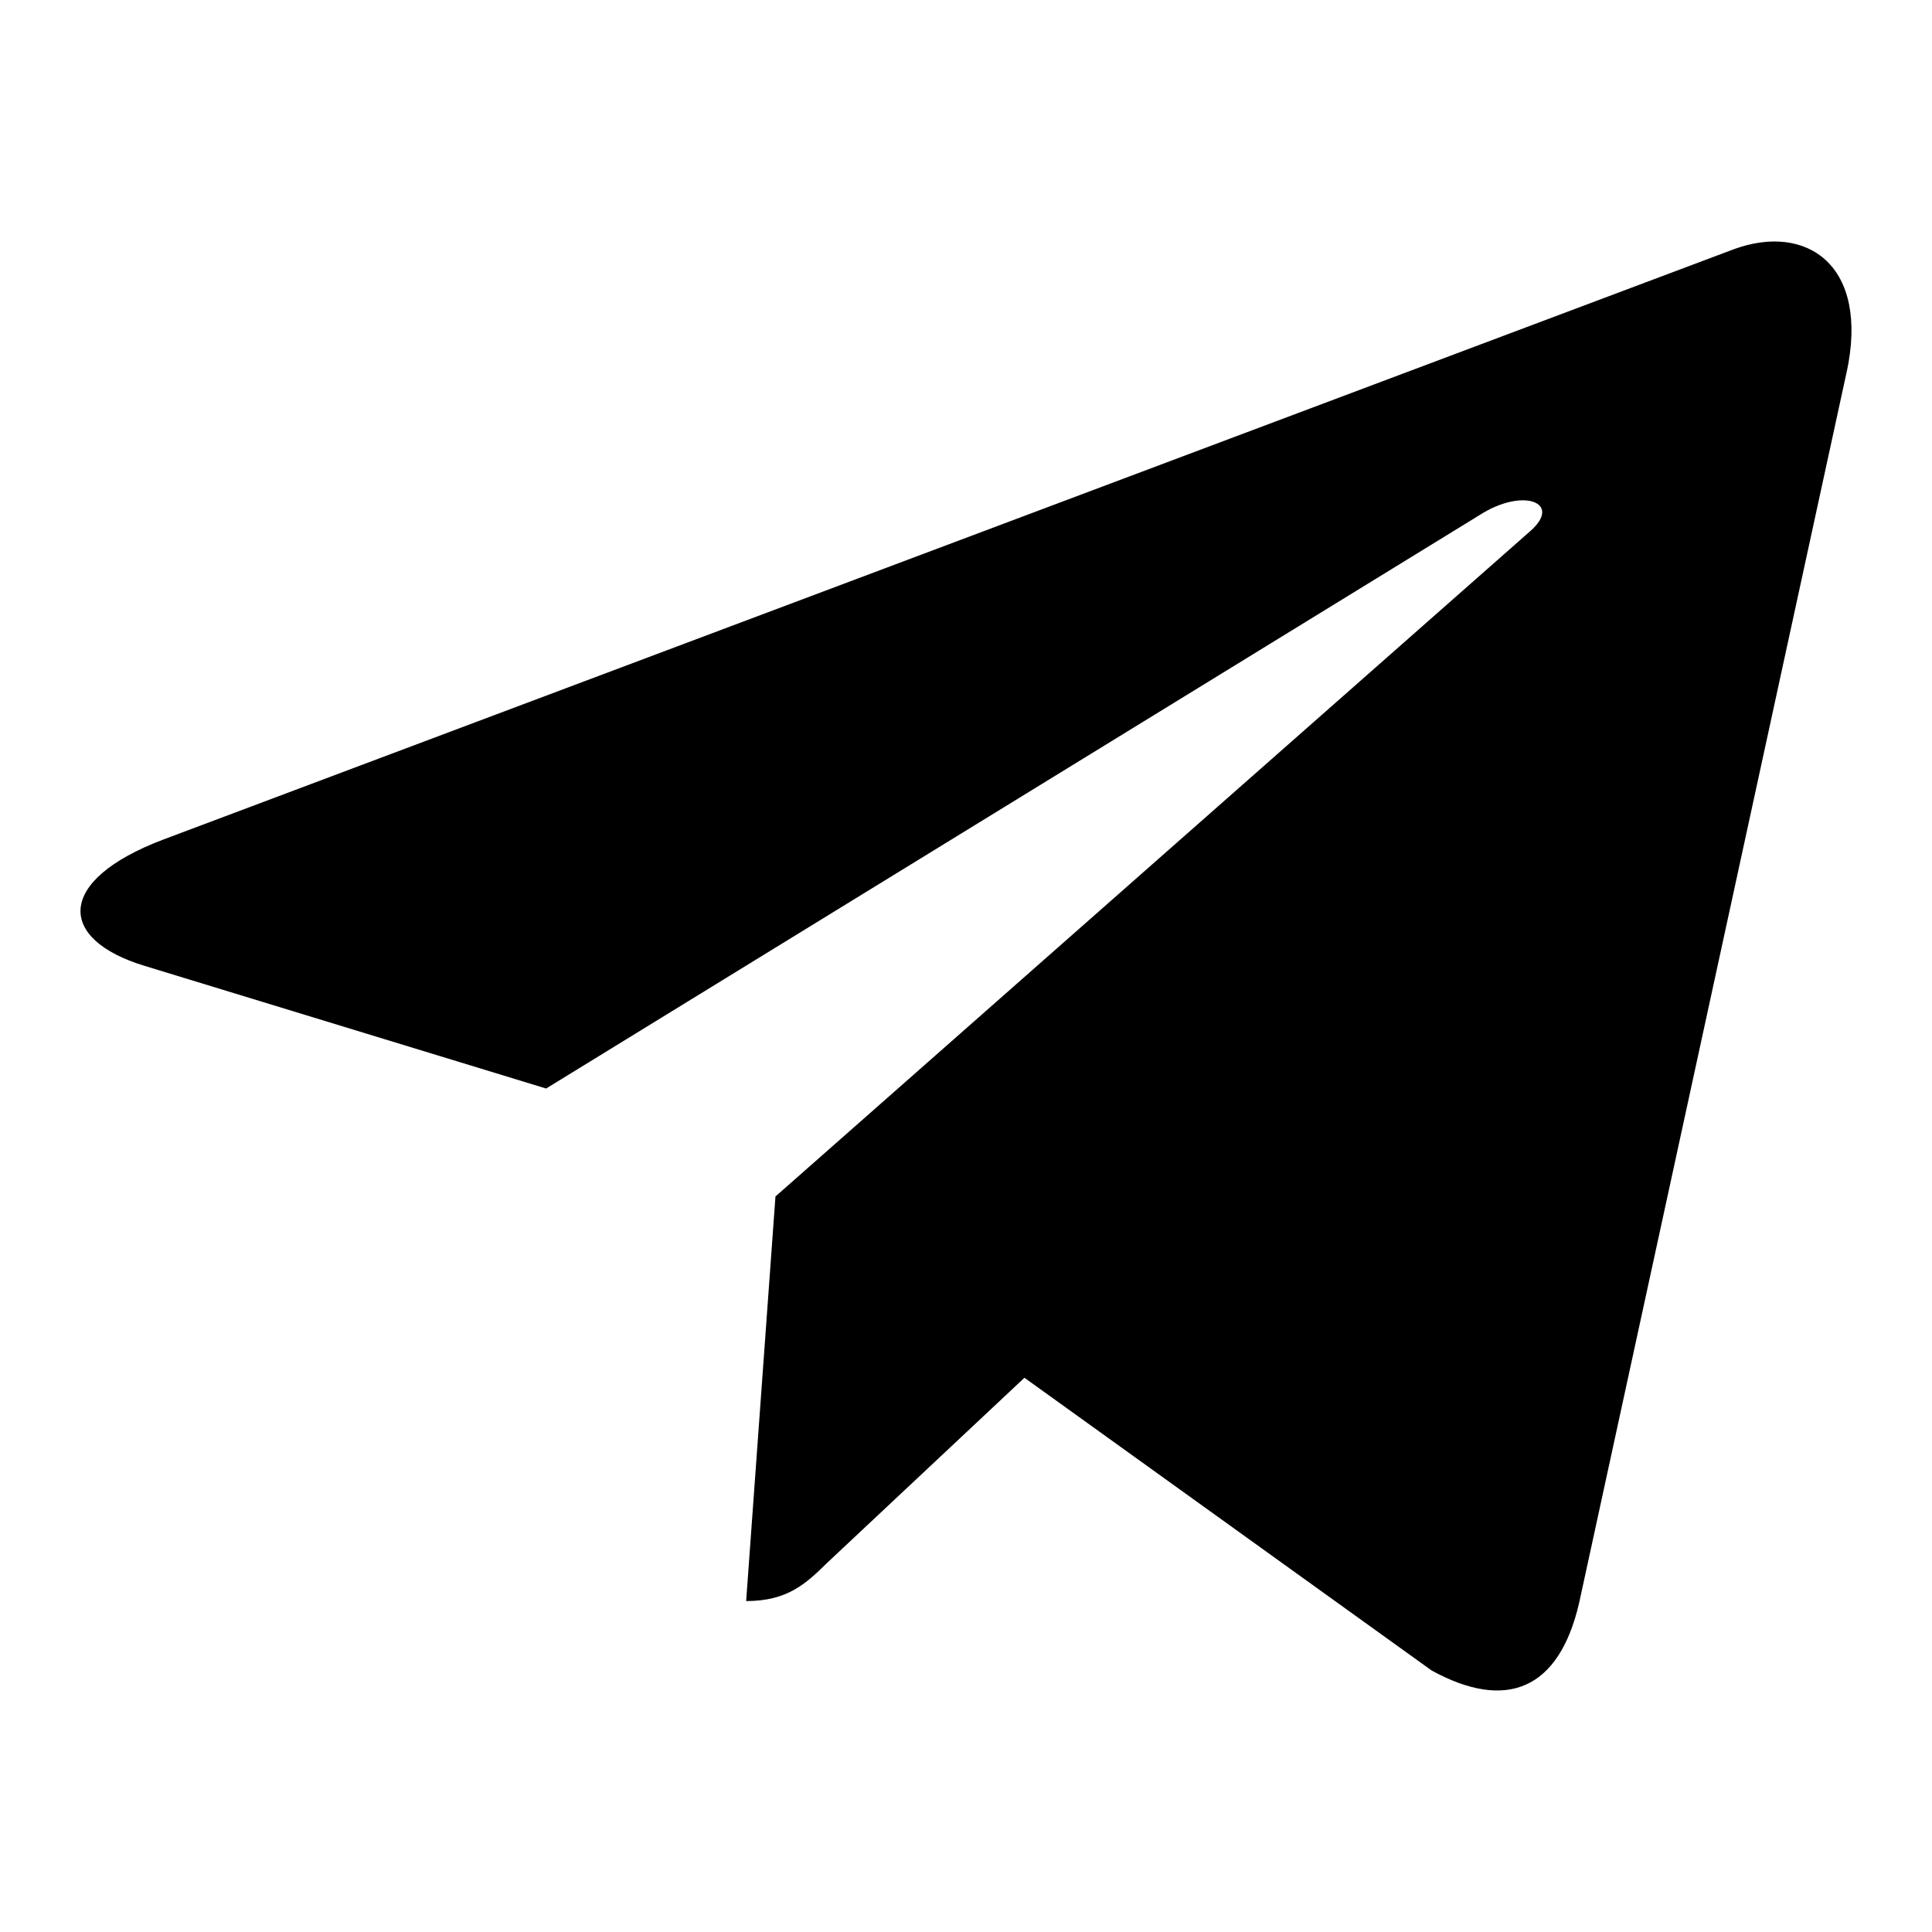
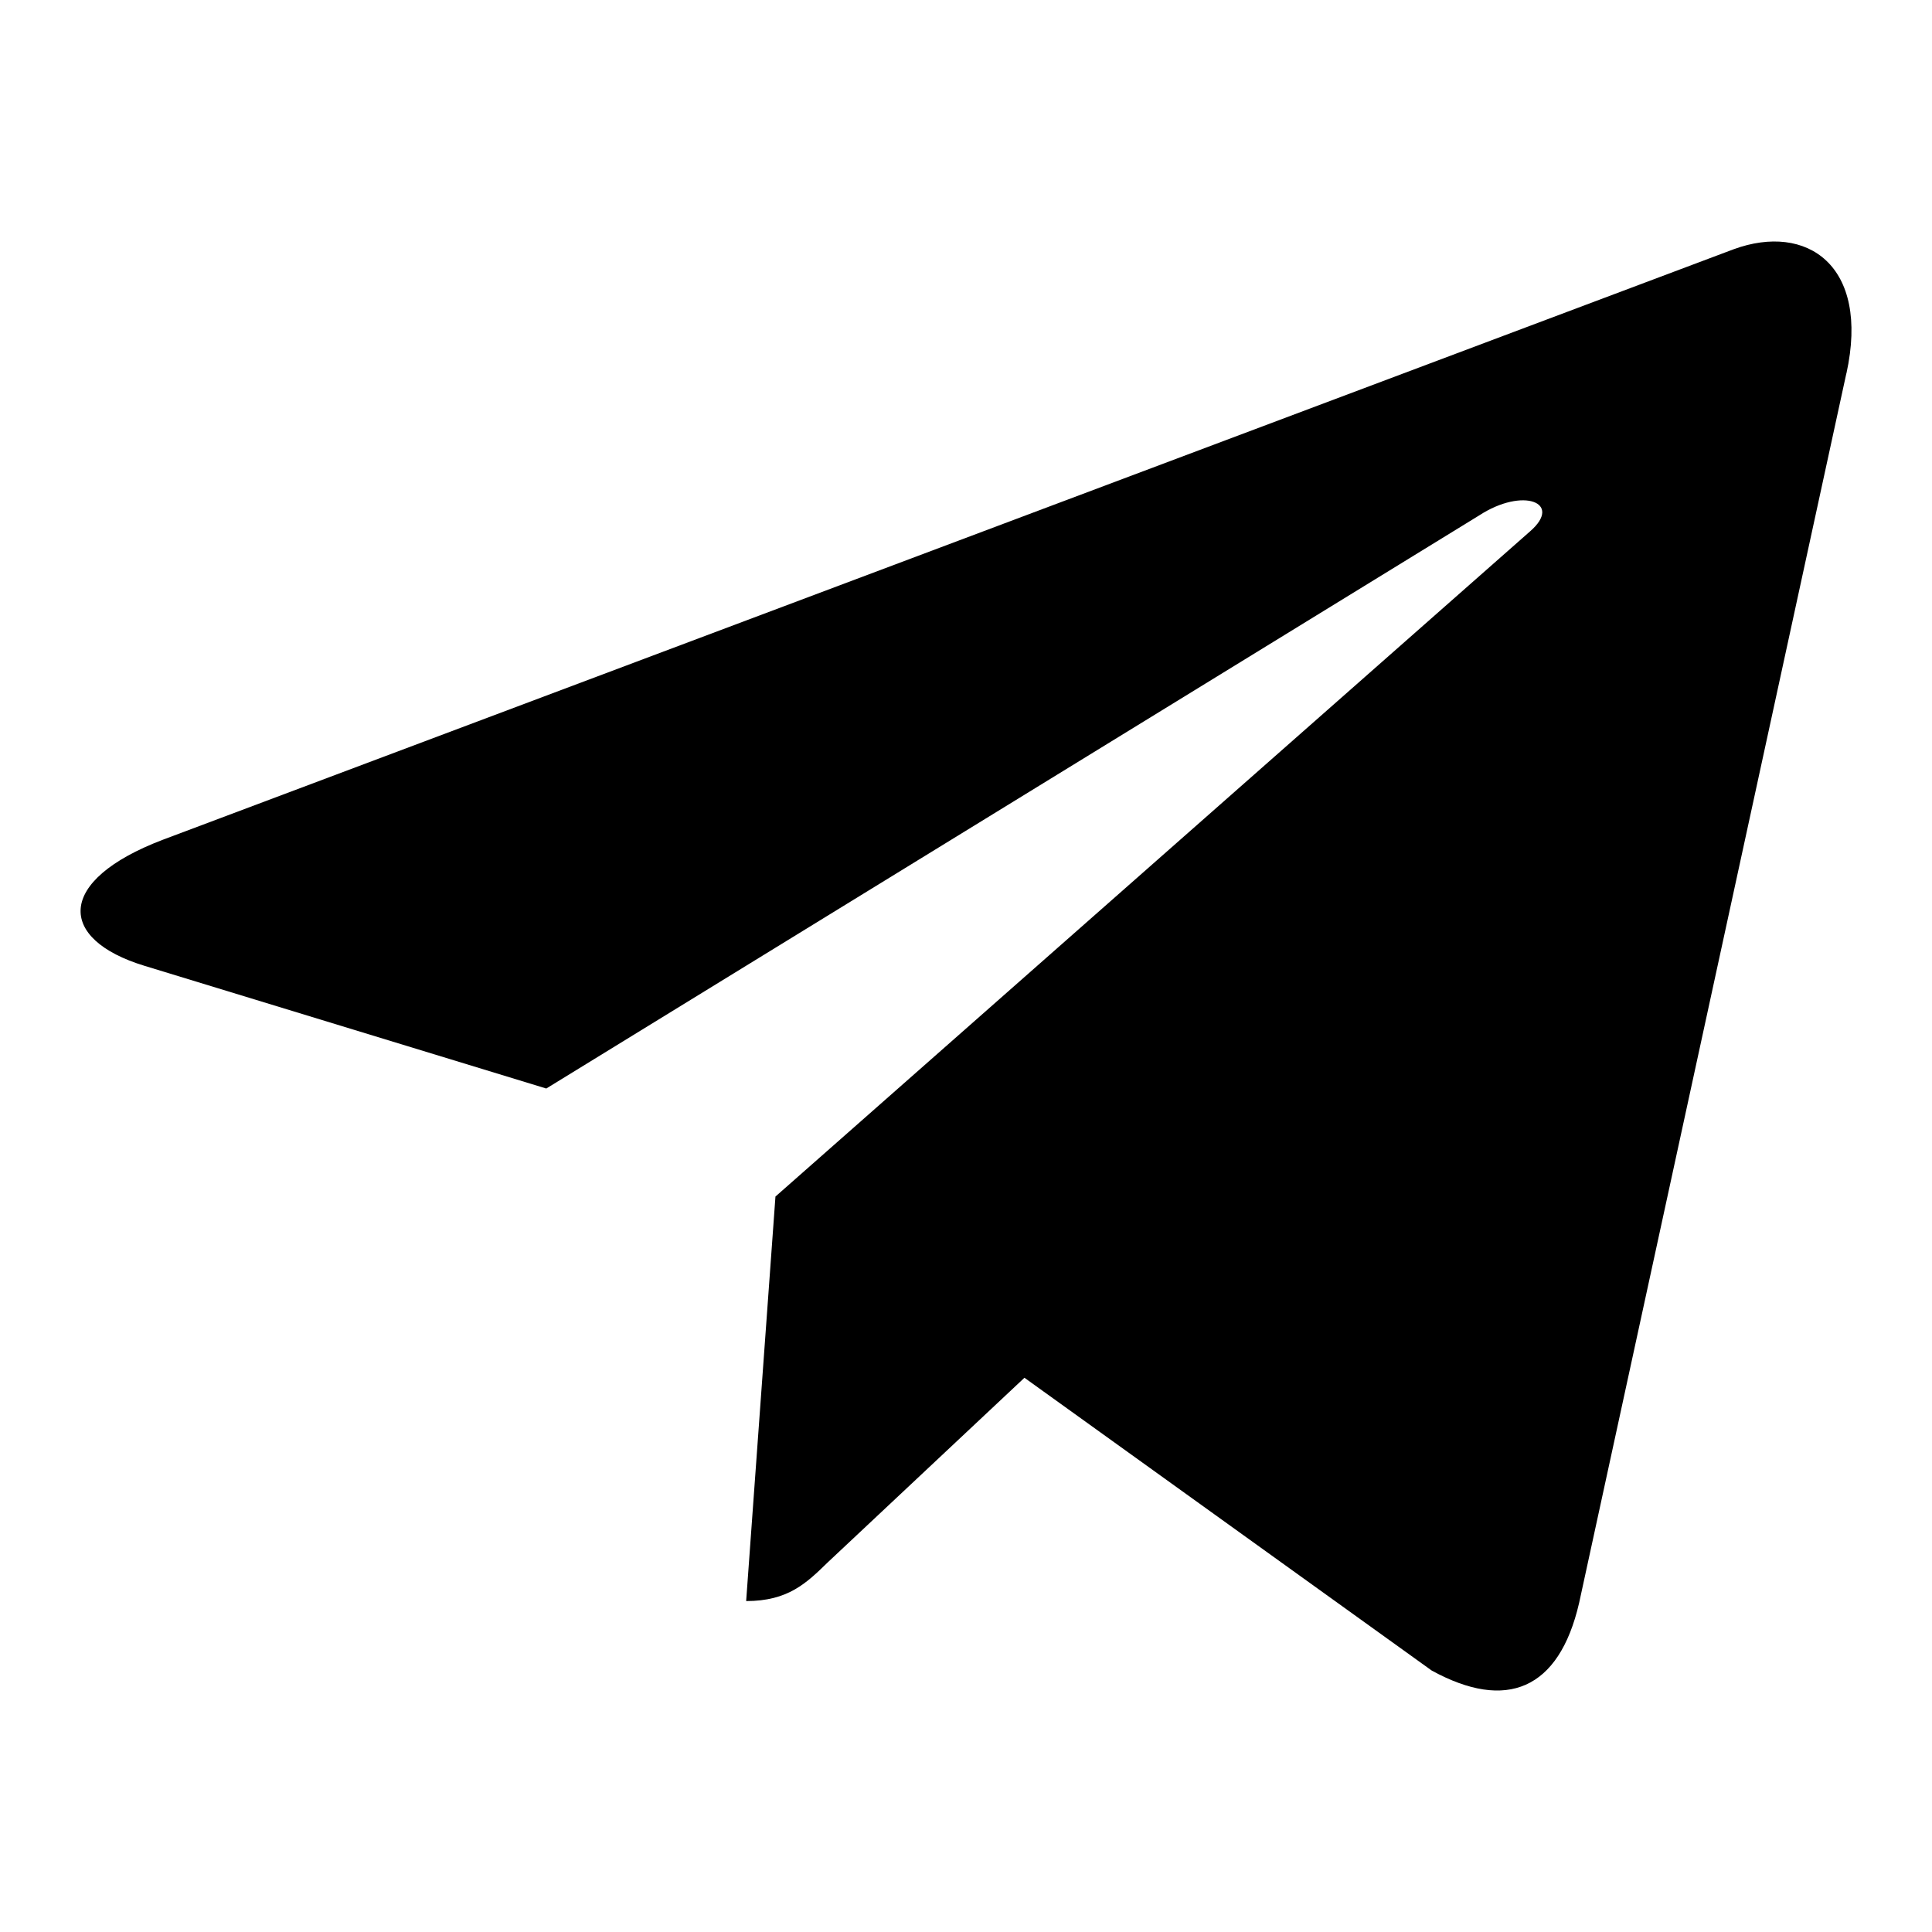
- <svg xmlns="http://www.w3.org/2000/svg" width="24" height="24" viewBox="0 0 24 24" fill="none">
-   <g>
-     <path d="M9.633 14.863L9.269 19.889C9.789 19.889 10.015 19.669 10.285 19.405L12.726 17.115L17.785 20.752C18.712 21.259 19.366 20.992 19.616 19.914L22.936 4.639L22.937 4.638C23.232 3.292 22.442 2.765 21.538 3.096L2.021 10.432C0.689 10.939 0.71 11.668 1.795 11.998L6.784 13.522L18.374 6.402C18.92 6.048 19.416 6.244 19.008 6.599L9.633 14.863Z" fill="black" />
-   </g>
+ <svg xmlns="http://www.w3.org/2000/svg" width="24" height="24" fill="none">
+   <path d="M9.633 14.863l-.364 5.026c.52 0 .746-.22 1.016-.483l2.441-2.291 5.059 3.637c.927.508 1.581.24 1.831-.838l3.32-15.275h.001c.295-1.347-.495-1.874-1.4-1.543L2.022 10.432c-1.332.507-1.311 1.236-.226 1.566l4.99 1.524 11.59-7.12c.545-.354 1.04-.158.633.197l-9.375 8.264z" fill="#000" />
</svg>
